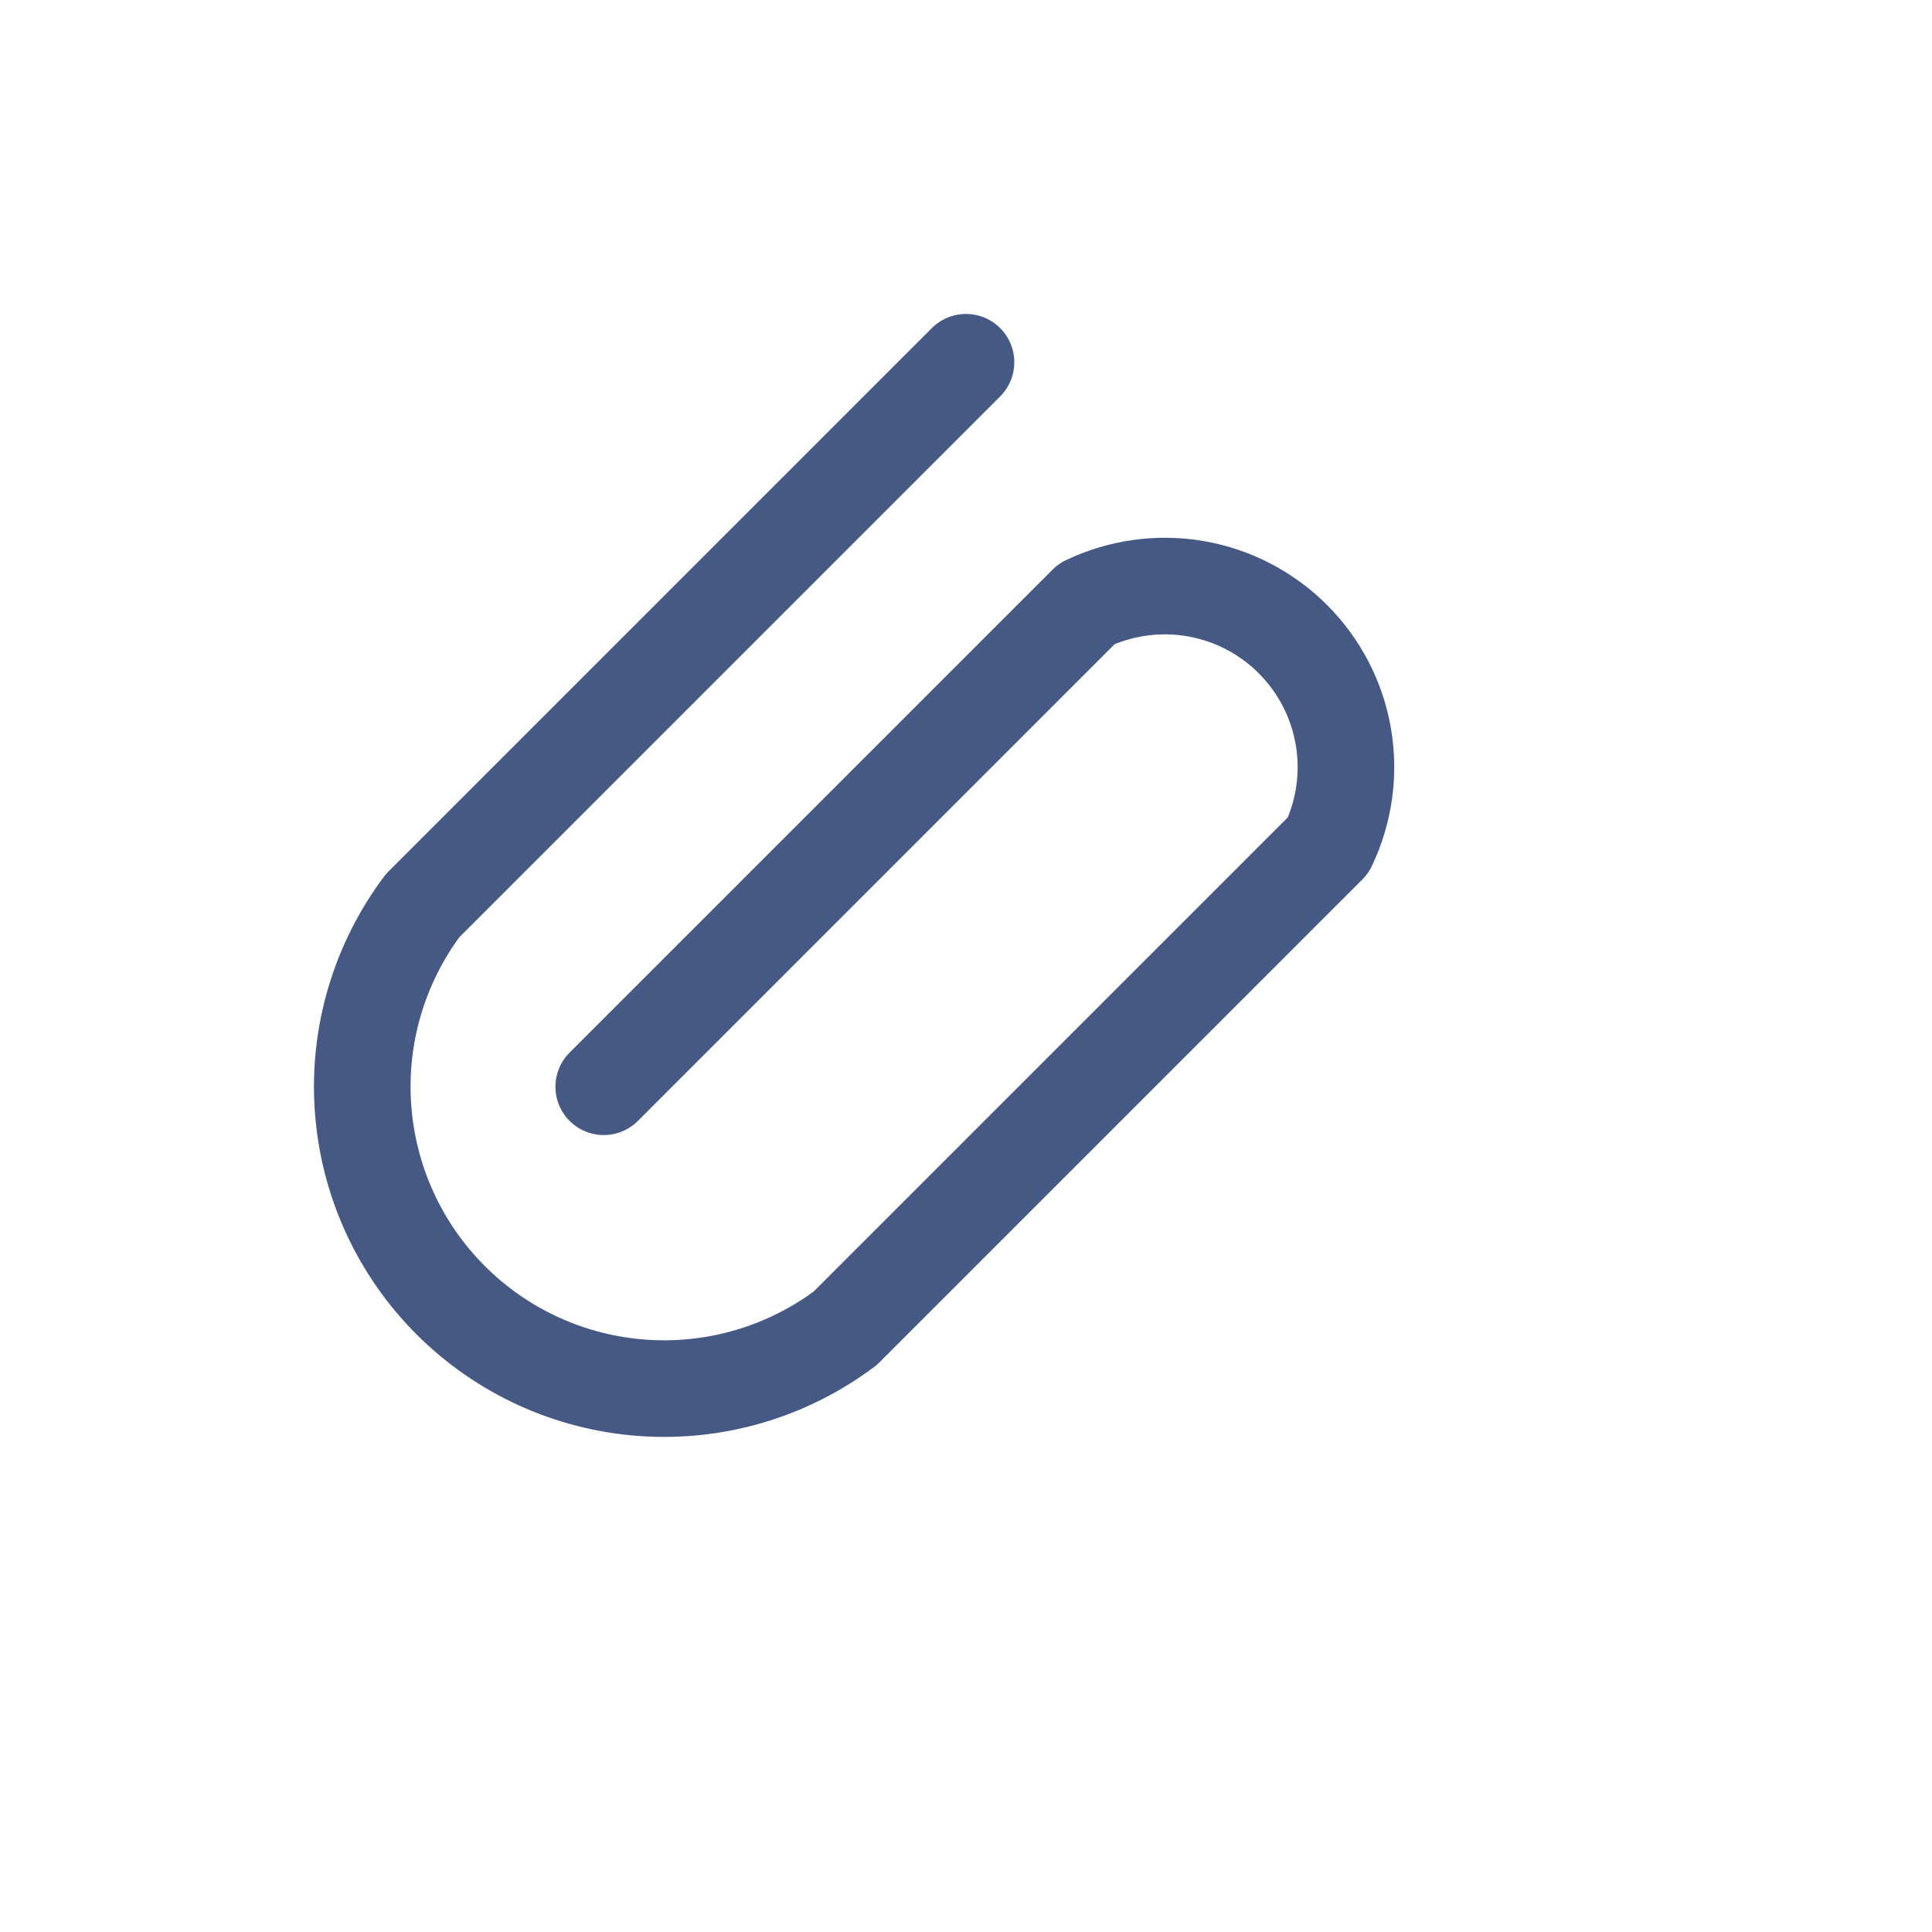
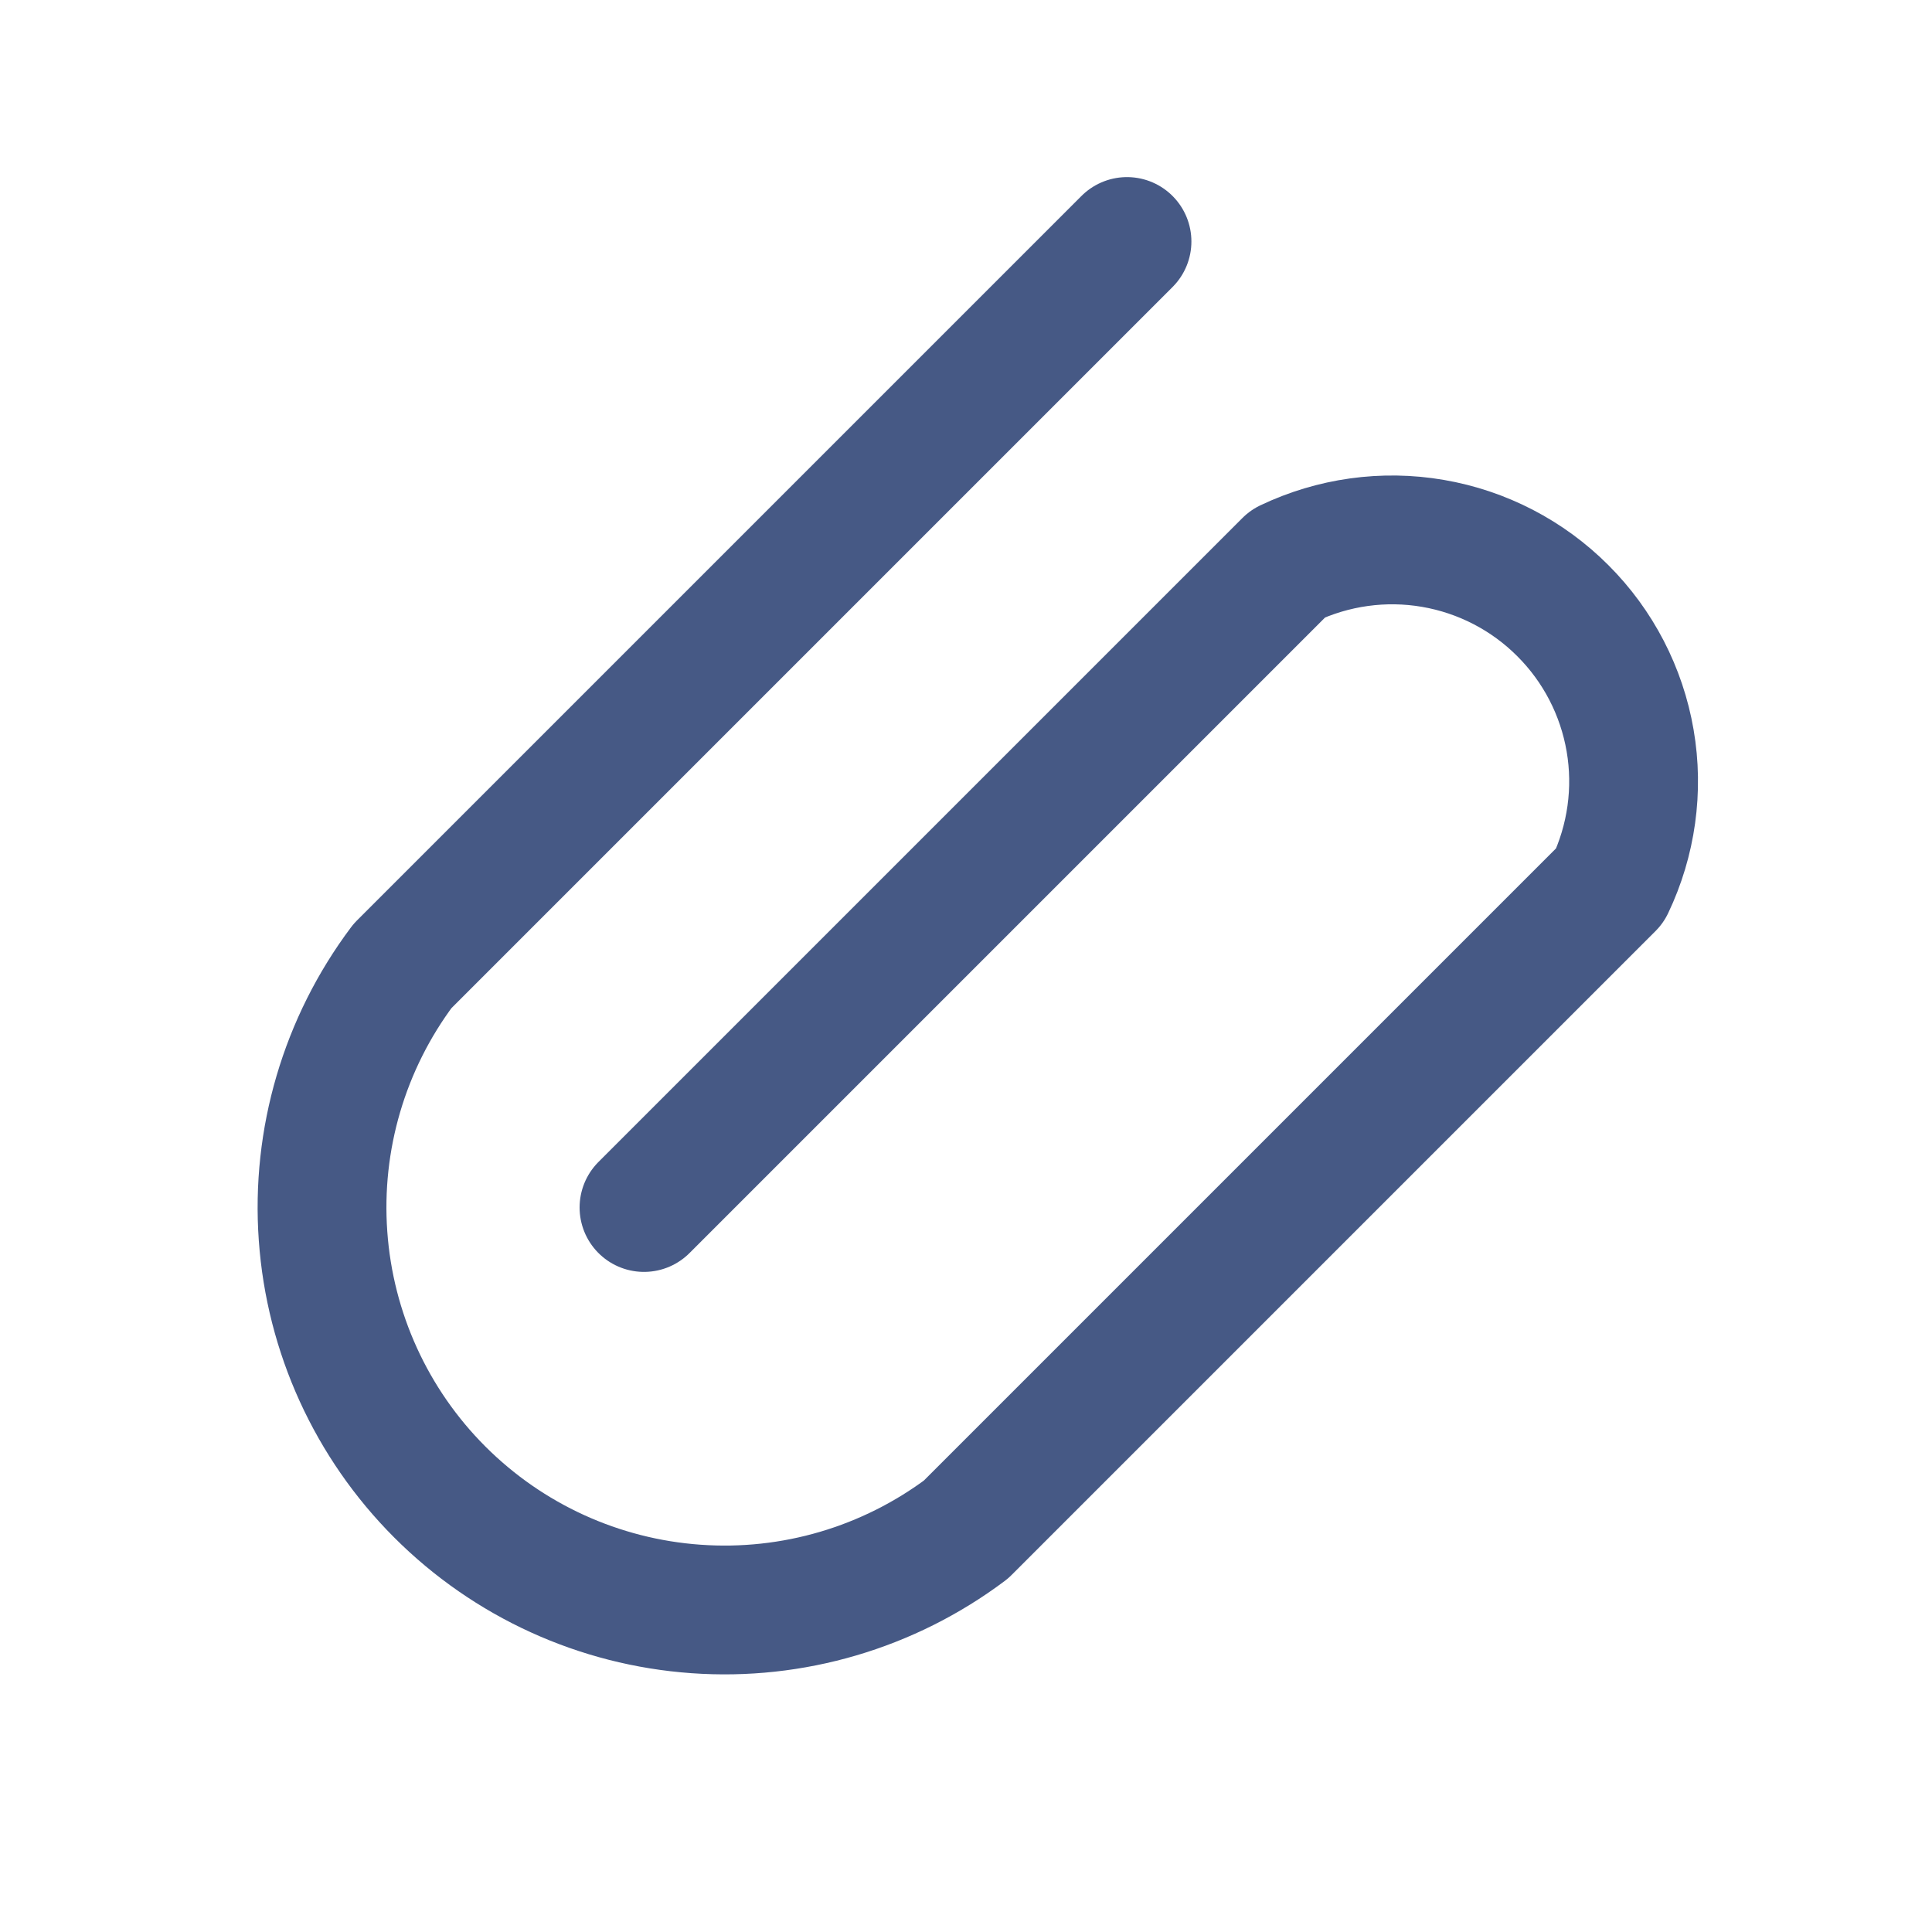
- <svg xmlns="http://www.w3.org/2000/svg" width="32" height="32" viewBox="0 0 32 32" fill="none">
-   <path d="M12 16L18 10M10 18L18 10C18.56 9.733 19.189 9.645 19.8 9.75C20.412 9.855 20.976 10.147 21.414 10.586C21.853 11.024 22.145 11.588 22.25 12.2C22.355 12.811 22.267 13.44 22 14L14 22C13.037 22.722 11.846 23.073 10.646 22.987C9.445 22.902 8.316 22.387 7.464 21.535C6.613 20.684 6.098 19.555 6.013 18.354C5.927 17.154 6.278 15.963 7 15L16 6" stroke="#465985" stroke-width="1.6" stroke-linecap="round" stroke-linejoin="round" />
+ <svg xmlns="http://www.w3.org/2000/svg" width="24" height="24" viewBox="0 0 24 24" fill="none">
+   <path d="M14 3L5 12C4.278 12.963 3.927 14.154 4.013 15.354C4.098 16.555 4.613 17.684 5.464 18.535C6.316 19.387 7.445 19.902 8.646 19.987C9.846 20.073 11.037 19.722 12 19L20 11C20.267 10.44 20.355 9.811 20.25 9.2C20.145 8.588 19.853 8.024 19.414 7.586C18.976 7.147 18.412 6.855 17.8 6.75C17.189 6.645 16.56 6.733 16 7L10 13L8 15" stroke-width="1.6" stroke-linecap="round" stroke-linejoin="round" stroke="#465985" />
</svg>
